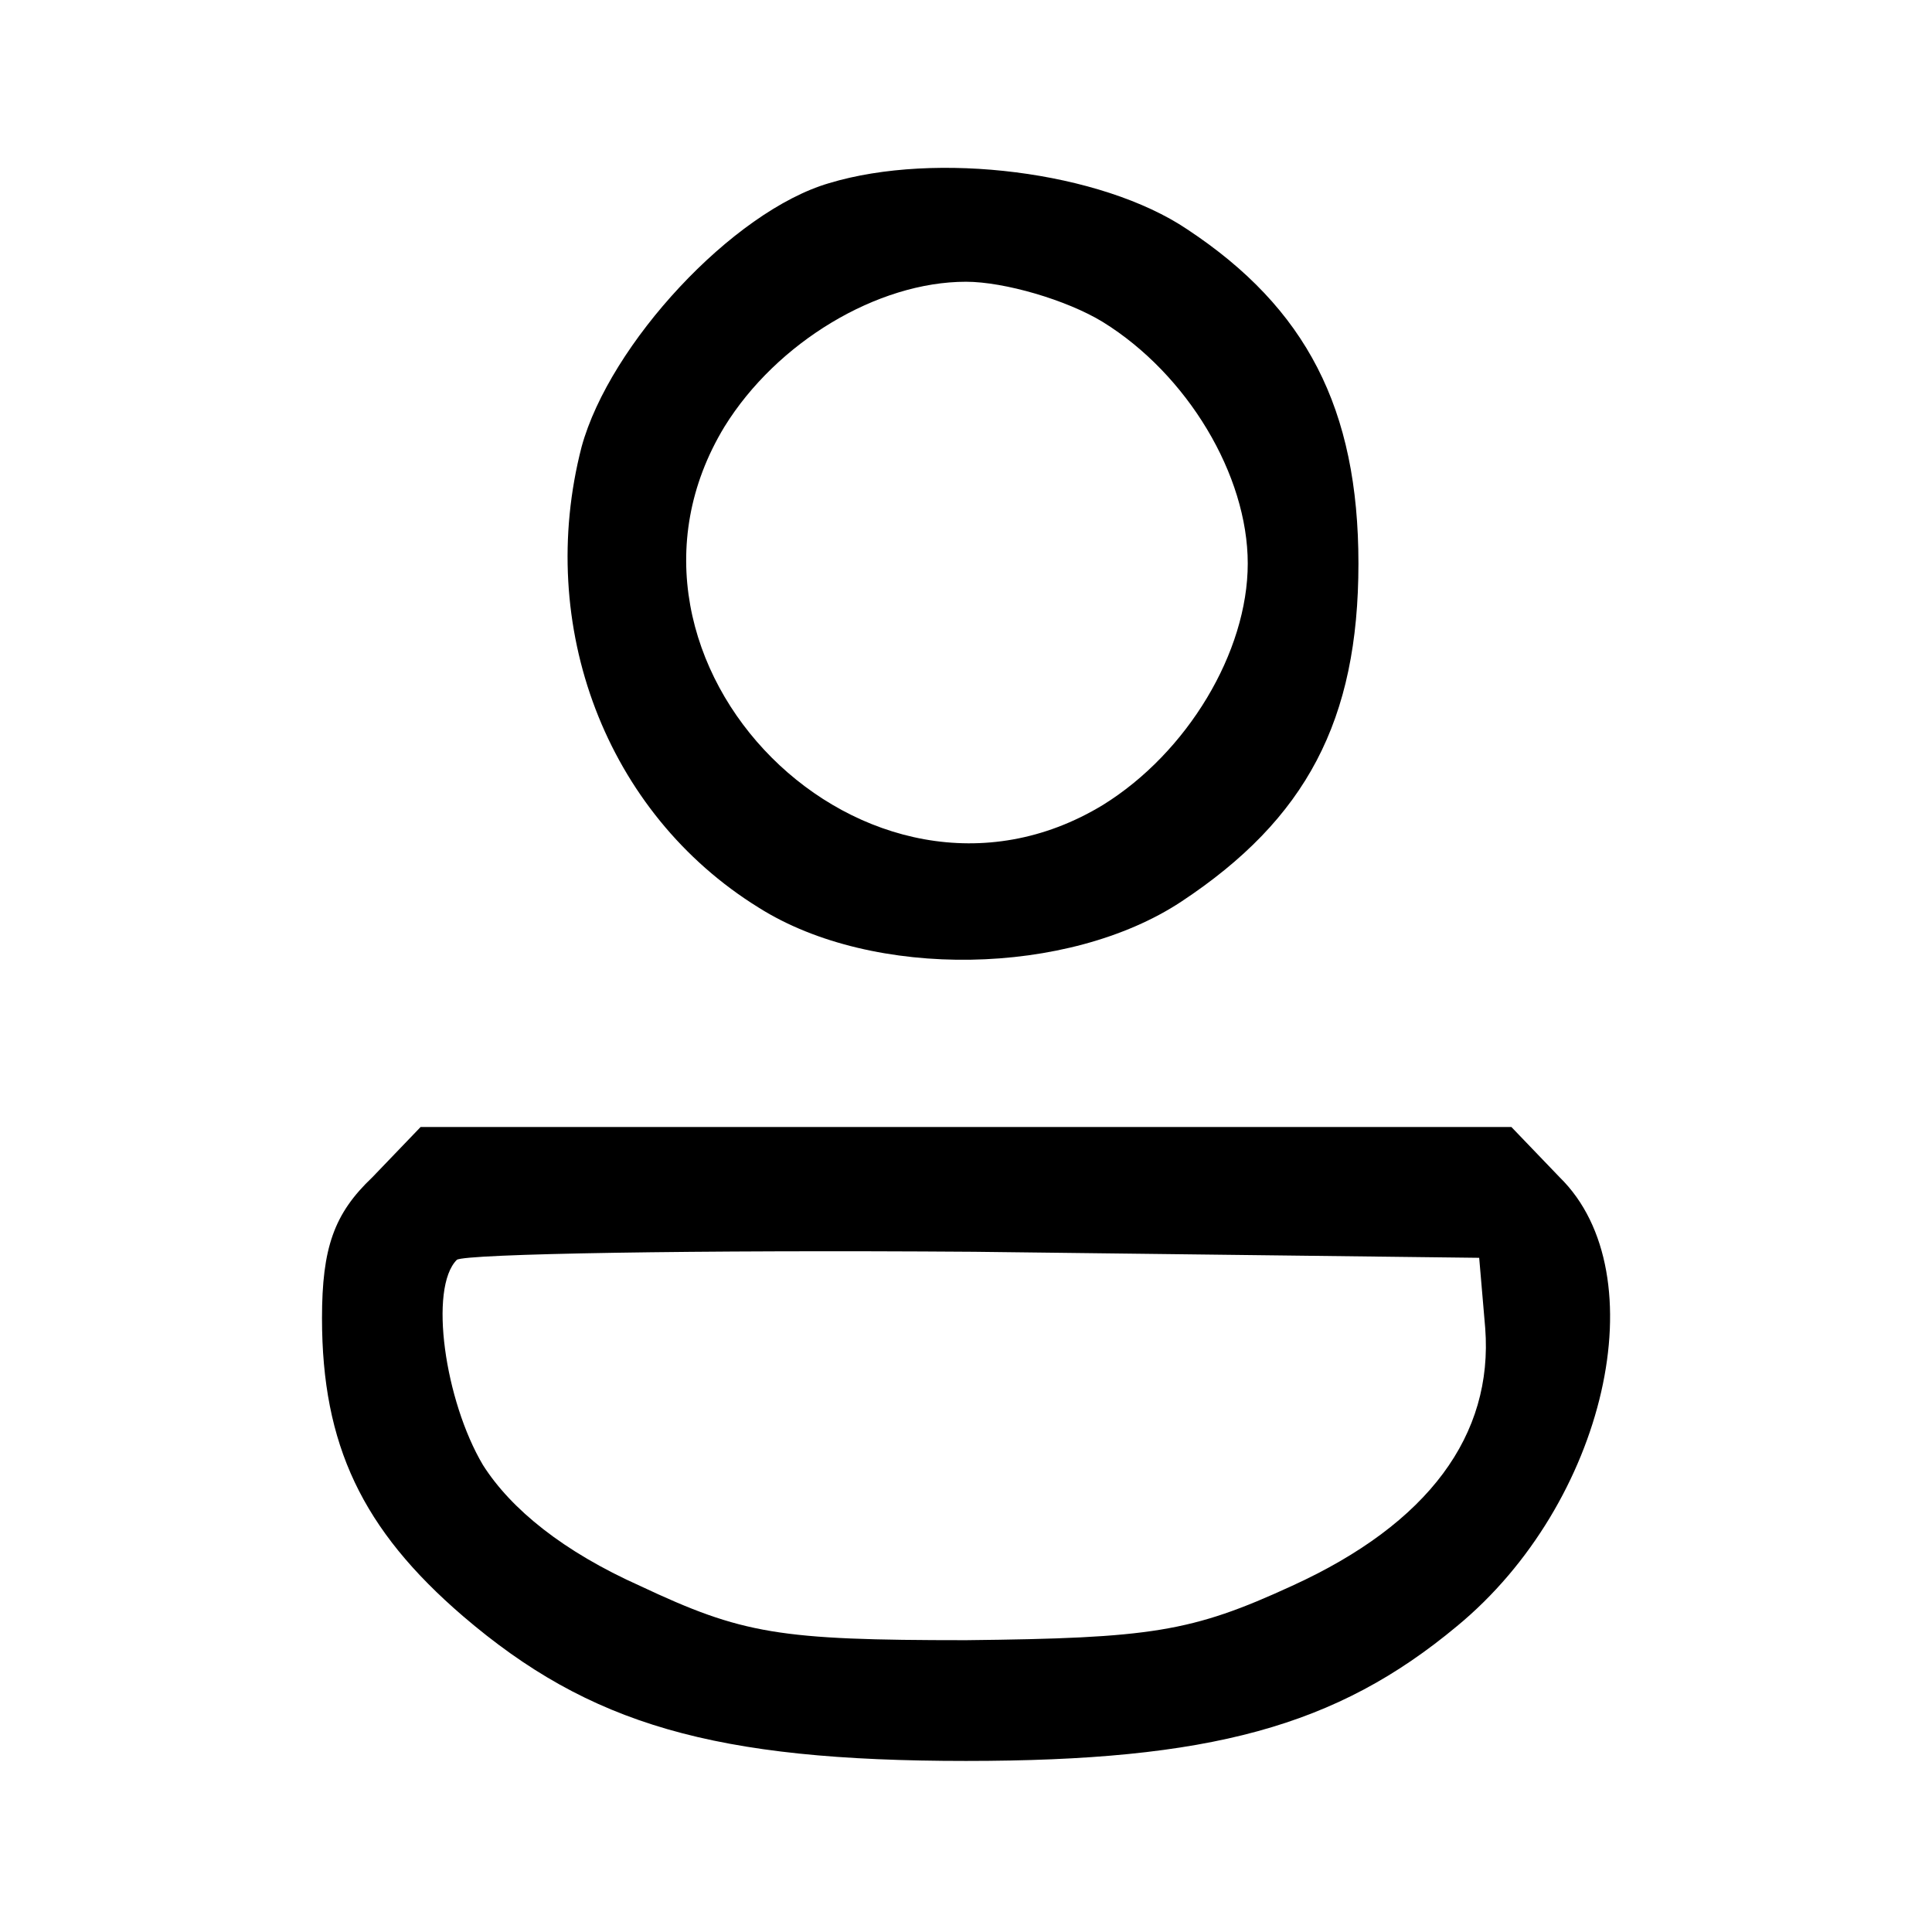
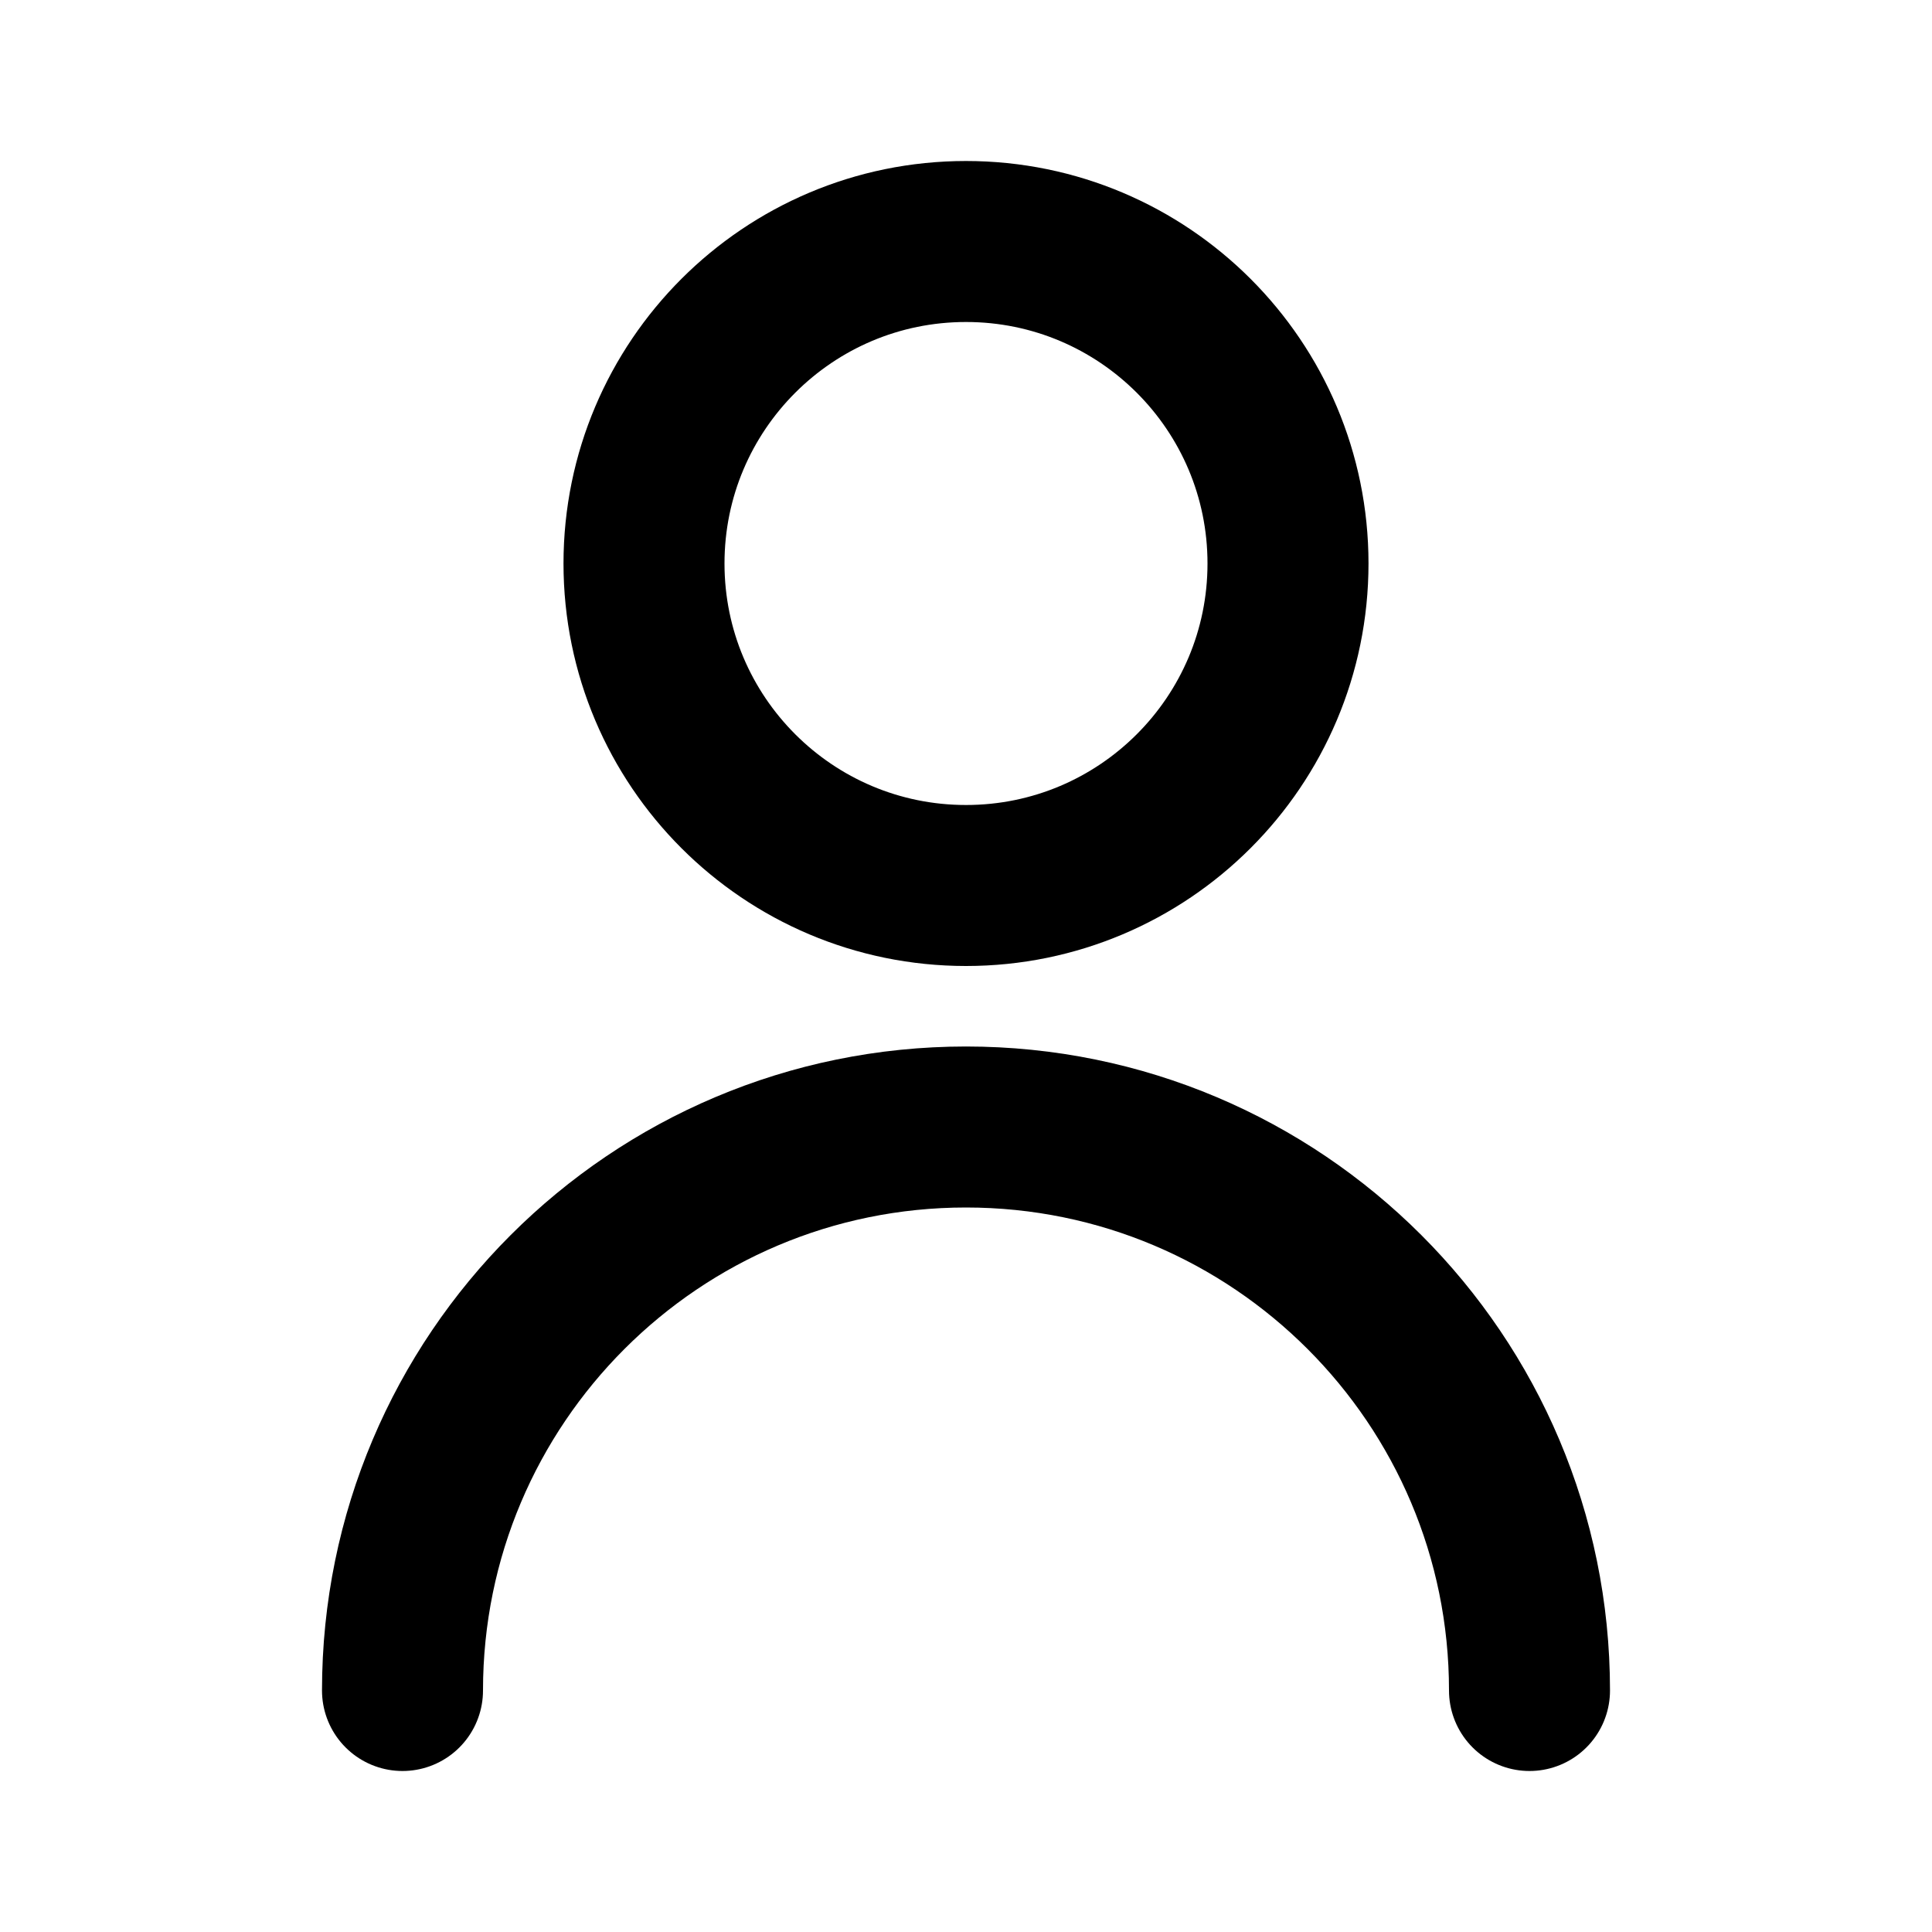
- <svg xmlns="http://www.w3.org/2000/svg" width="96pt" height="96pt" version="1.0" viewBox="0 0 96 96">
-   <g transform="translate(0 96) scale(.1 -.1)">
-     <path d="m412 869c-48-14-109-80-123-131-23-89 12-182 88-229 57-36 154-34 210 3 62 41 88 90 88 168 0 77-26 127-85 166-43 29-125 39-178 23zm136-69c42-26 72-76 72-120s-30-94-72-120c-117-71-259 71-188 188 26 42 76 72 120 72 19 0 50-9 68-20z" />
-     <path d="m185 375c-19-18-25-35-25-70 0-63 20-105 70-148 63-54 125-72 250-72 121 0 184 17 244 67 74 61 100 175 51 223l-24 25h-271-271l-24-25zm553-75c4-53-28-97-96-128-50-23-70-26-162-27-93 0-111 3-162 27-38 17-64 38-78 60-19 32-27 88-13 102 4 3 119 5 257 4l251-3 3-35z" />
-   </g>
+ <svg xmlns="http://www.w3.org/2000/svg" width="800px" height="800px" viewBox="0 0 24 24" fill="none">
+   <path d="M5 21C5 17.134 8.134 14 12 14C15.866 14 19 17.134 19 21M16 7C16 9.209 14.209 11 12 11C9.791 11 8 9.209 8 7C8 4.791 9.791 3 12 3C14.209 3 16 4.791 16 7Z" stroke="#000000" stroke-width="2" stroke-linecap="round" stroke-linejoin="round" />
</svg>
